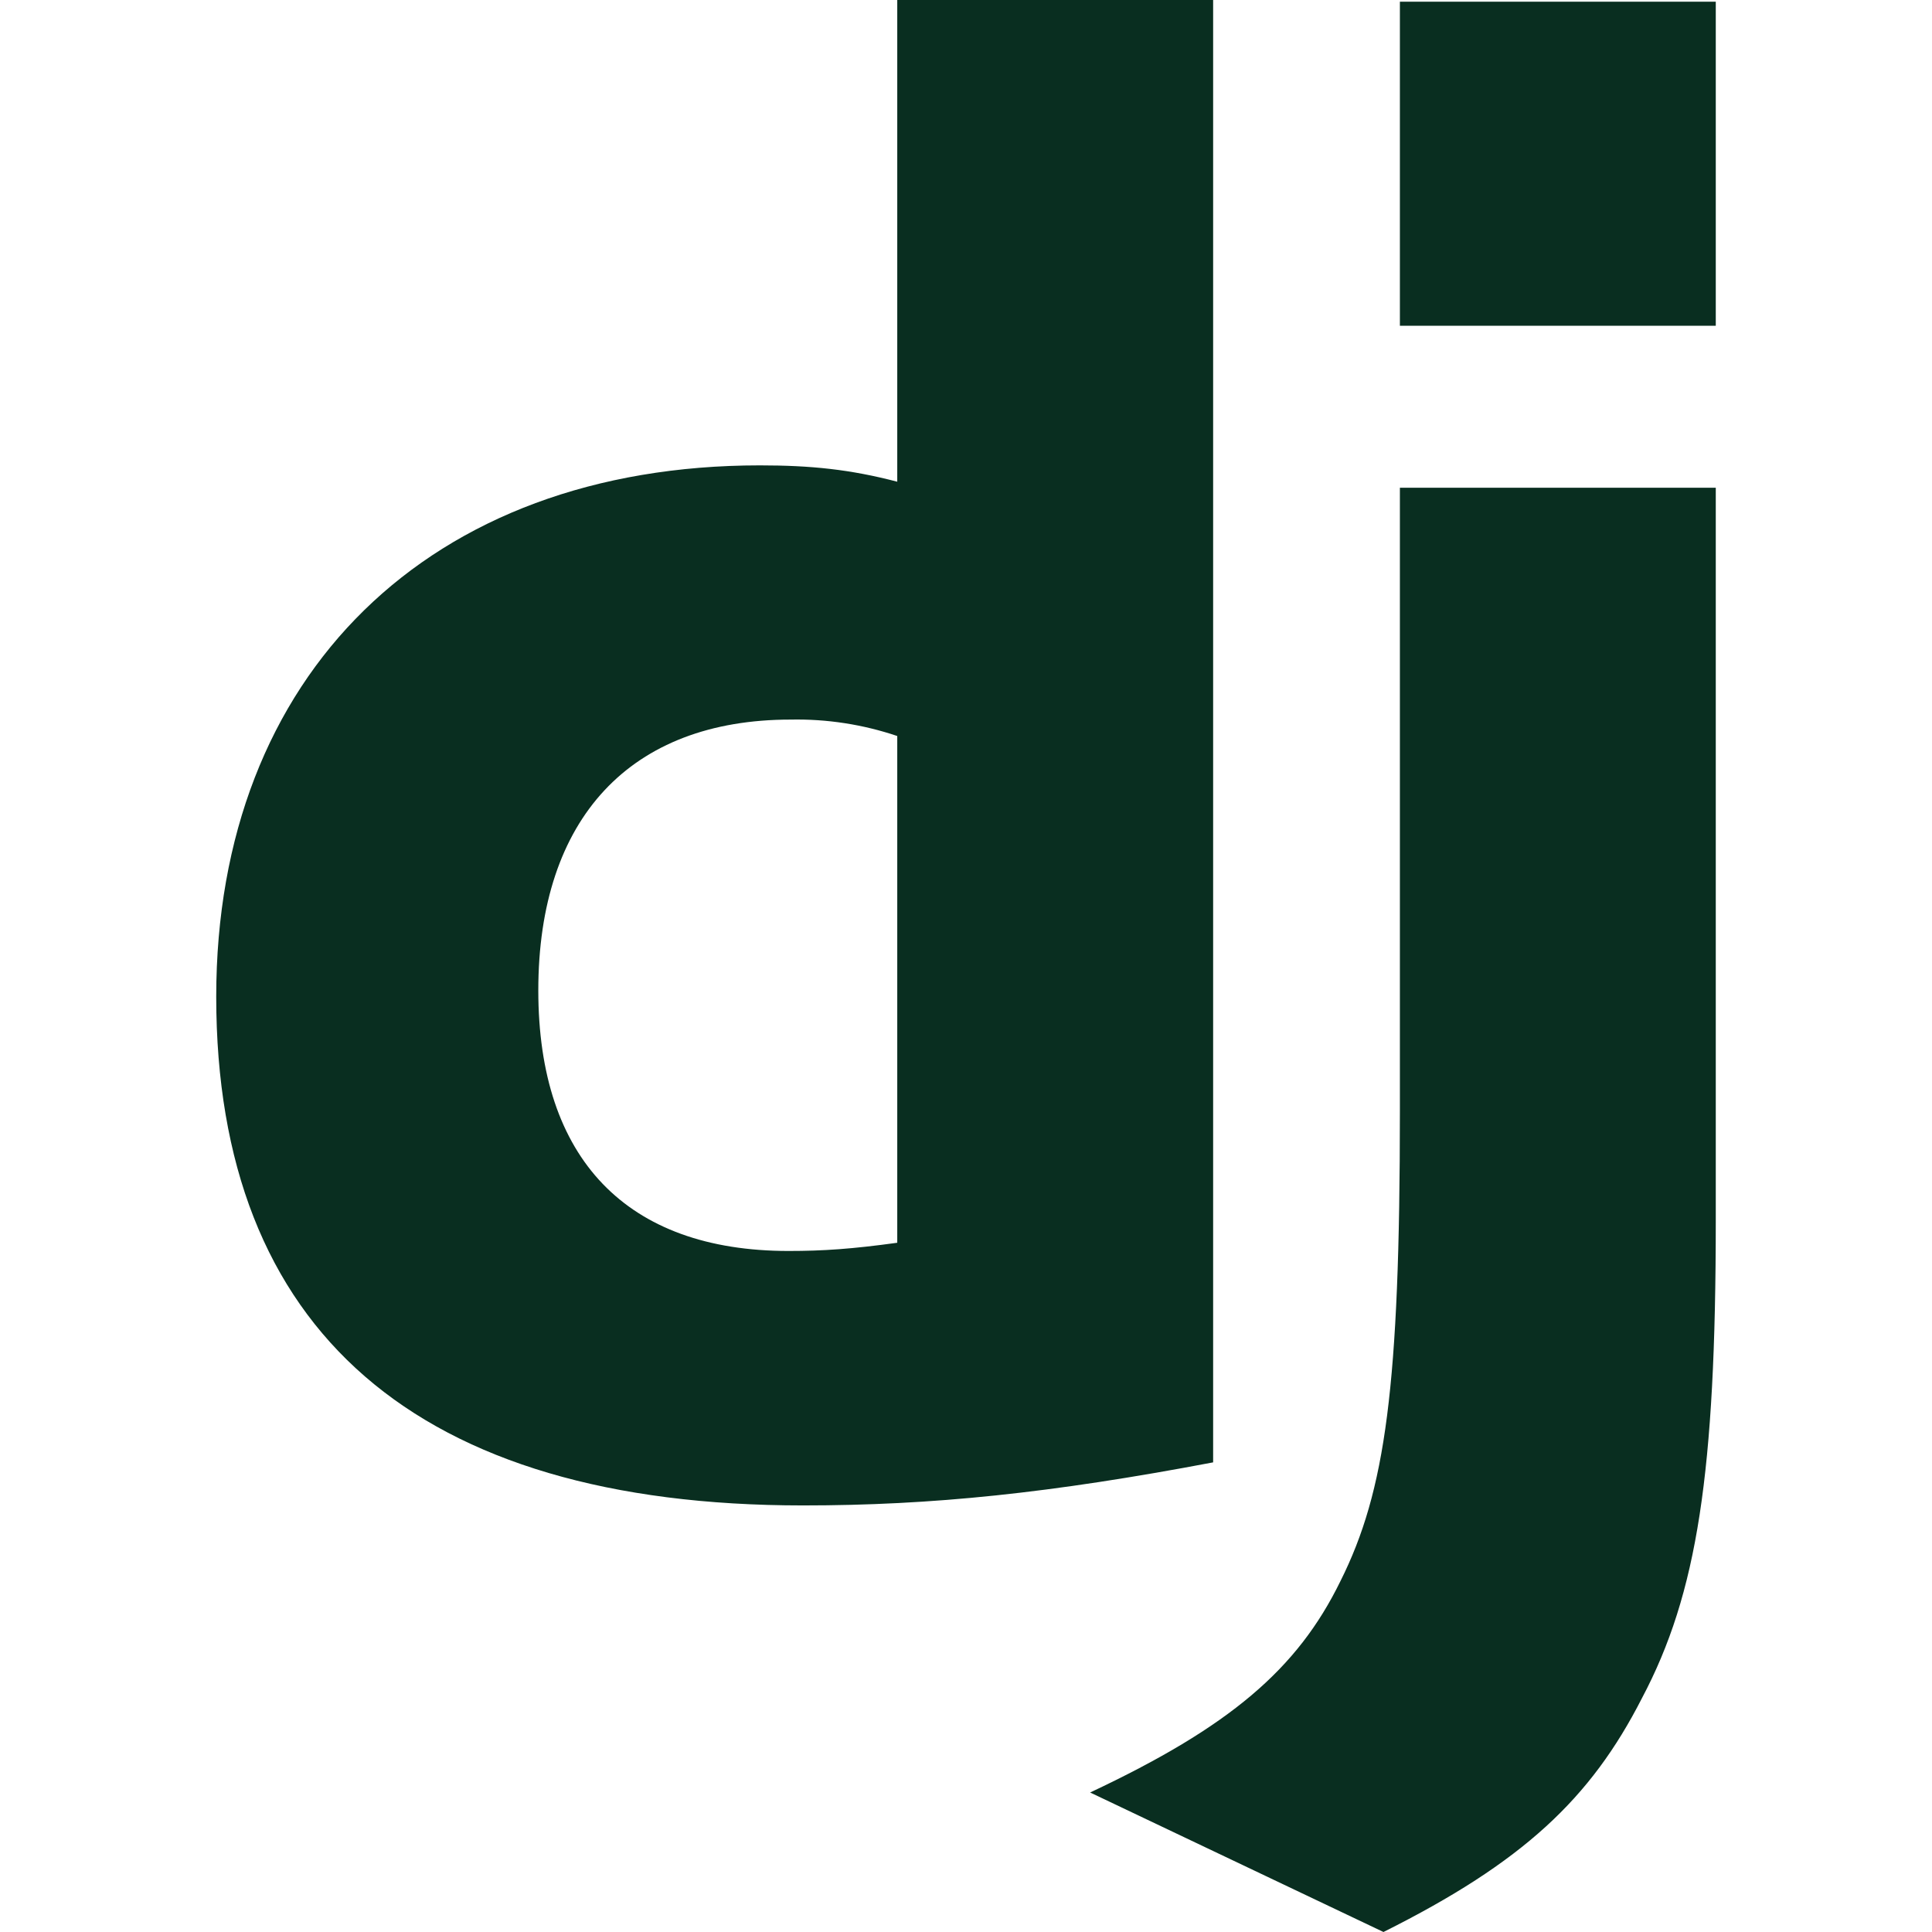
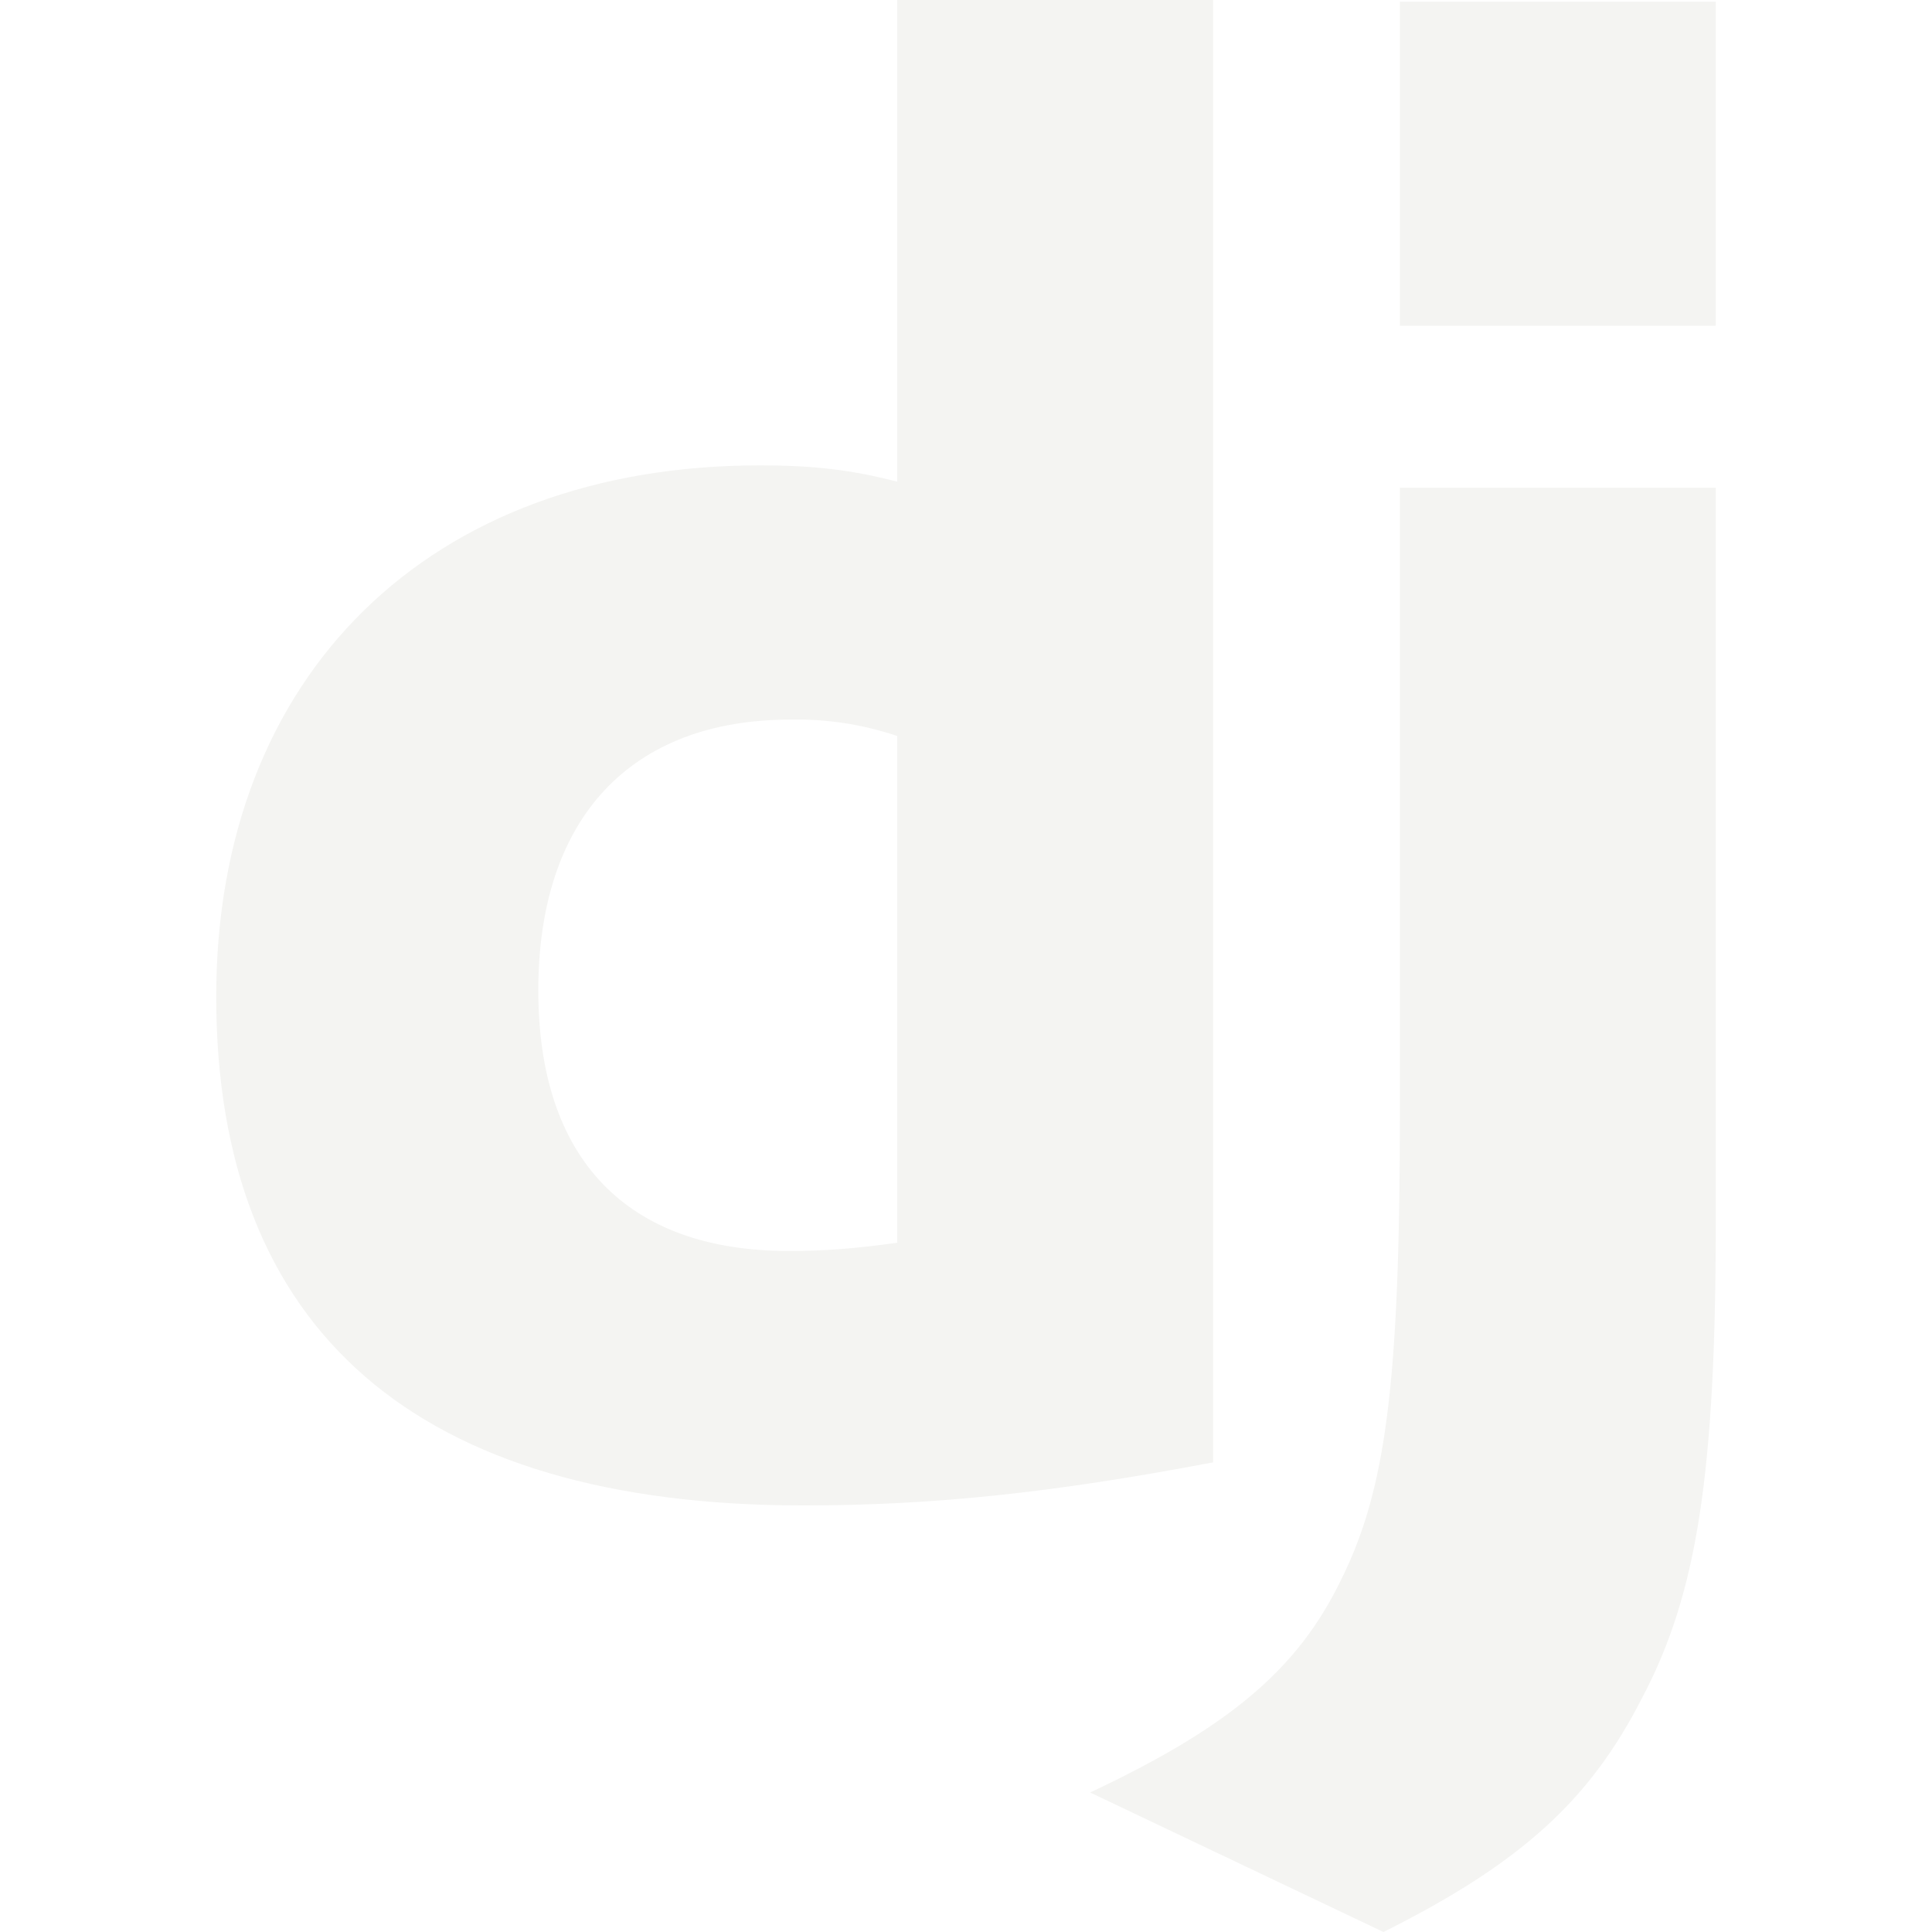
- <svg xmlns="http://www.w3.org/2000/svg" fill="#092E20" role="img" viewBox="0 0 24 24">
+ <svg xmlns="http://www.w3.org/2000/svg" fill="#F4F4F2" role="img" viewBox="0 0 24 24">
  <path d="M11.146 0h3.924v18.166c-2.013.382-3.491.535-5.096.535-4.791 0-7.288-2.166-7.288-6.32 0-4.002 2.65-6.6 6.753-6.6.637 0 1.121.05 1.707.203zm0 9.143a3.894 3.894 0 00-1.325-.204c-1.988 0-3.134 1.223-3.134 3.365 0 2.09 1.096 3.236 3.109 3.236.433 0 .79-.025 1.35-.102V9.142zM21.314 6.06v9.098c0 3.134-.229 4.638-.917 5.937-.637 1.249-1.478 2.039-3.211 2.905l-3.644-1.733c1.733-.815 2.574-1.53 3.109-2.625.561-1.121.739-2.421.739-5.835V6.059h3.924zM17.39.021h3.924v4.026H17.39z" />
</svg>
